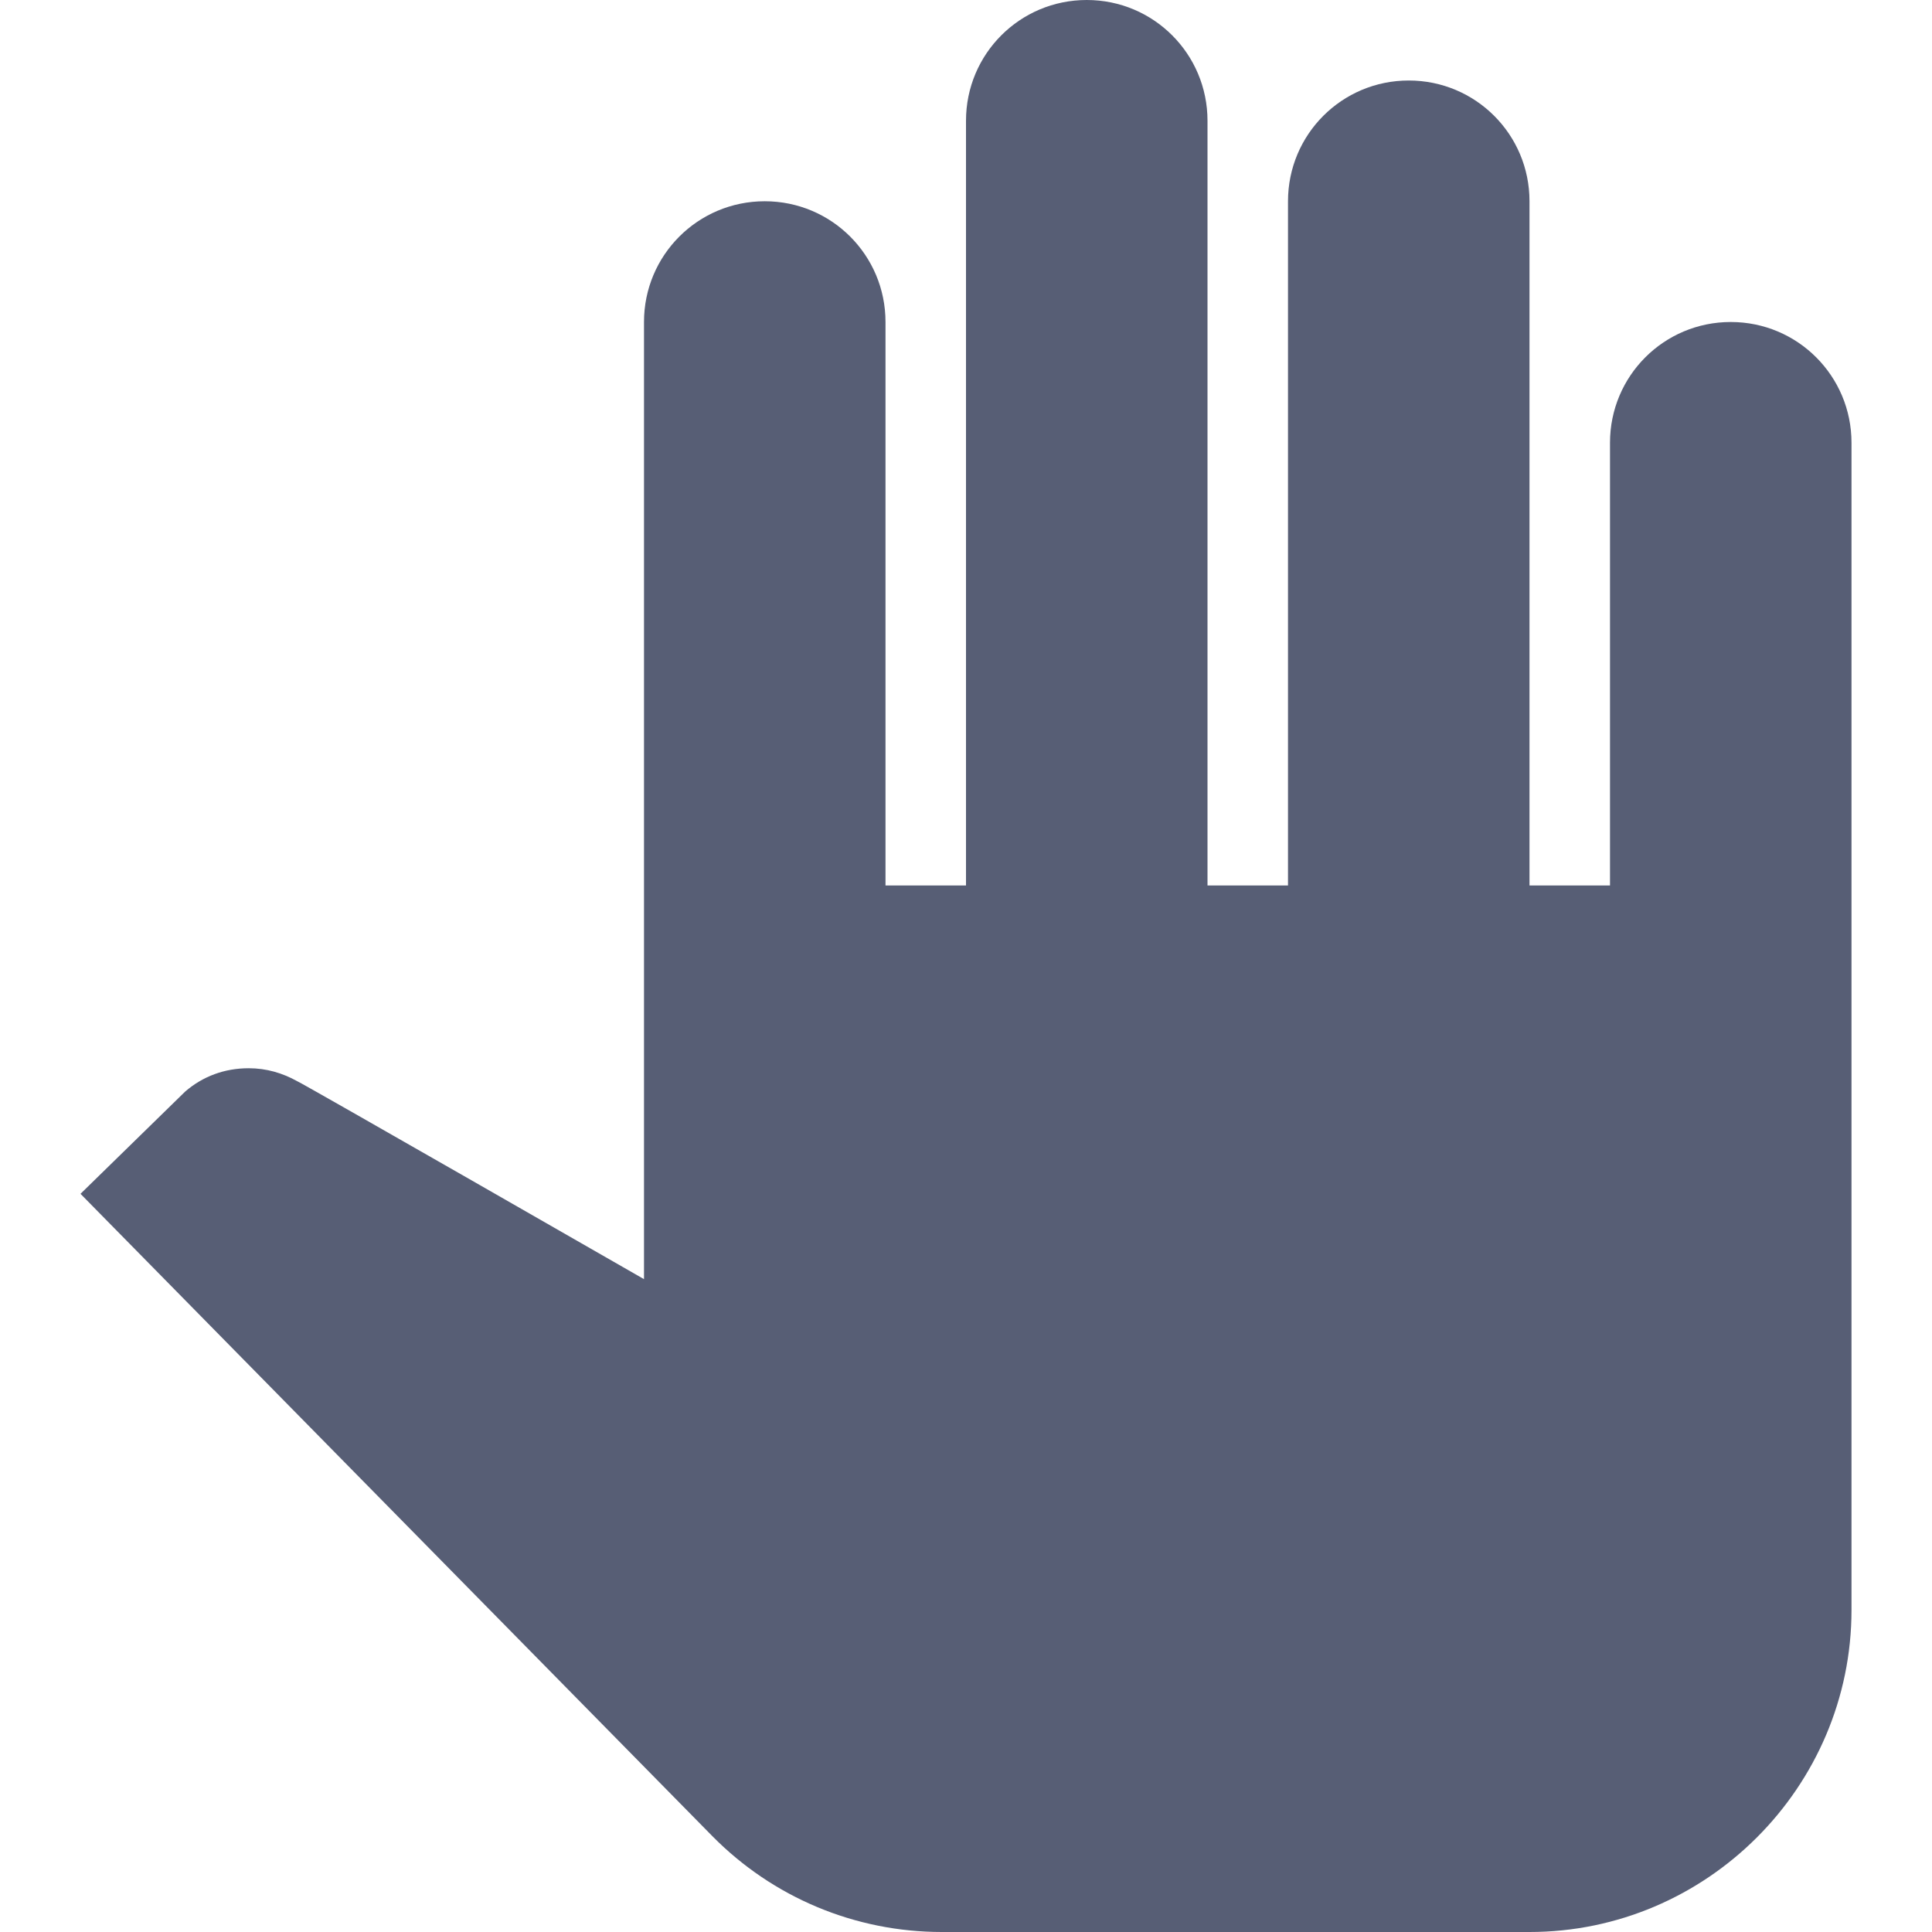
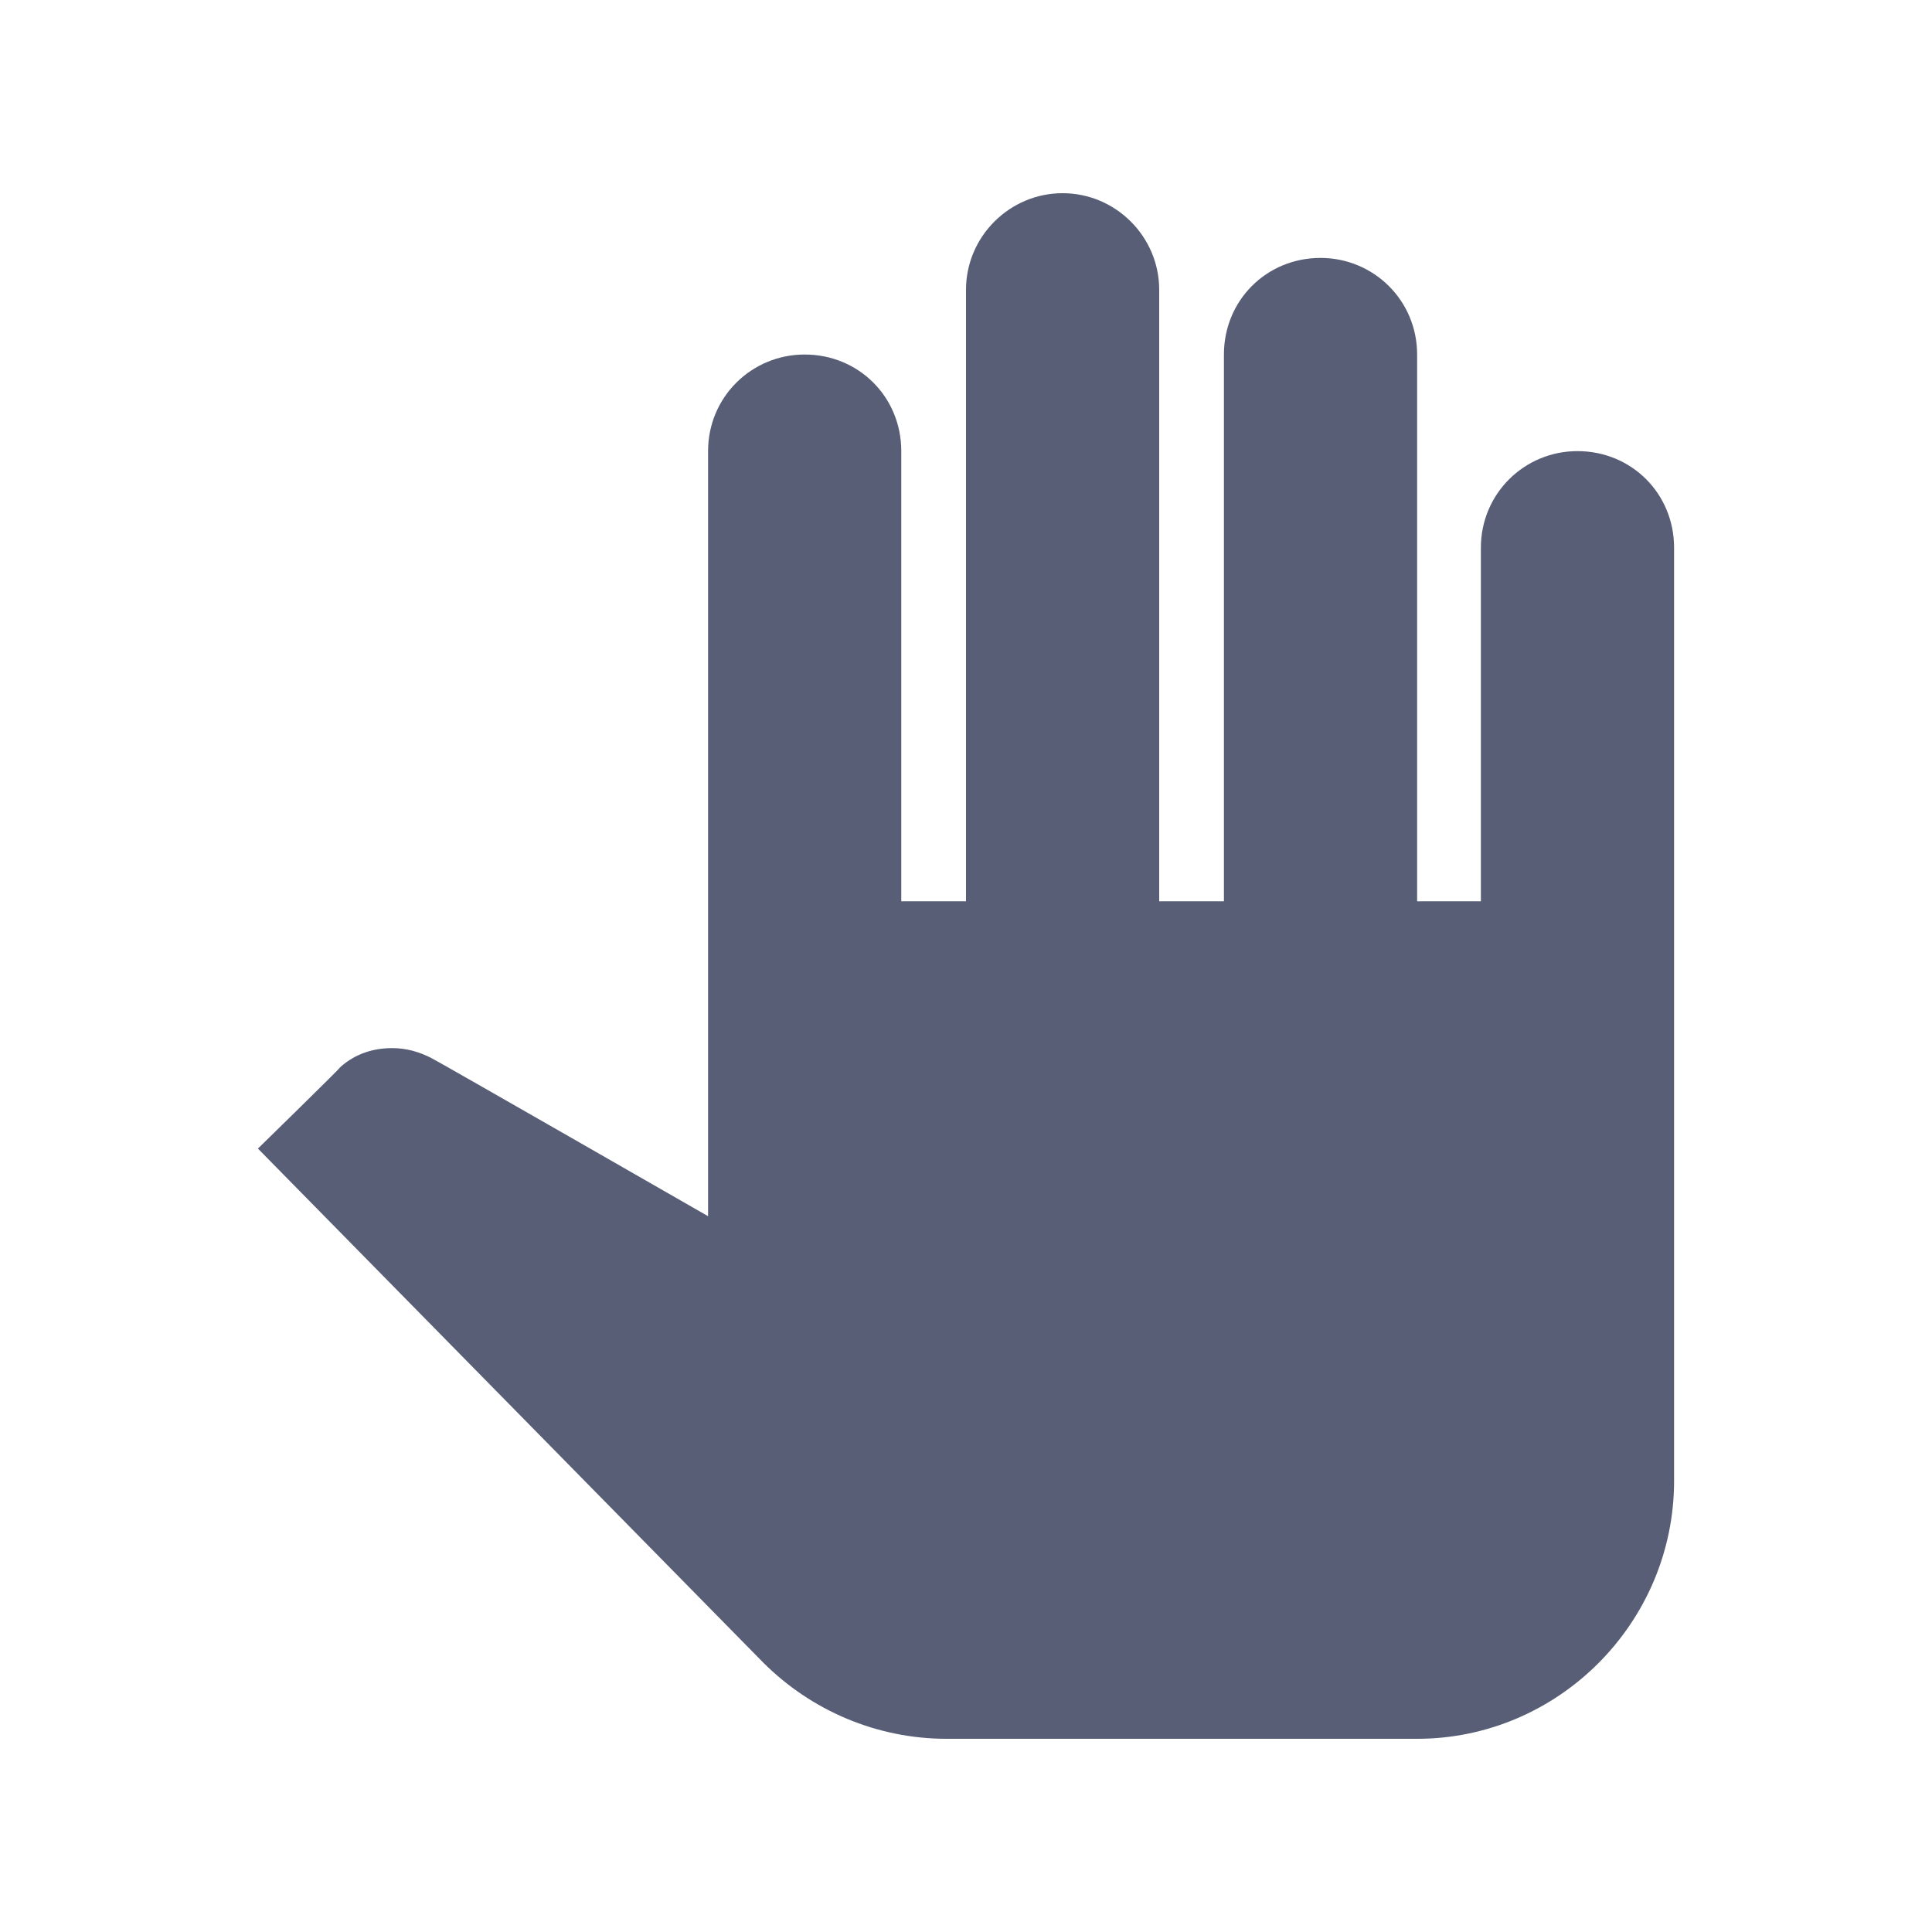
- <svg xmlns="http://www.w3.org/2000/svg" width="20px" height="20px" viewBox="0 0 24 24">
-   <g fill="none" fill-rule="evenodd">
-     <path fill="#575E75" d="M23 5.5V20c0 2.2-1.8 4-4 4h-7.3c-1.08 0-2.1-.43-2.85-1.19L1 14.83s1.26-1.23 1.3-1.27c.22-.19.49-.29.79-.29.22 0 .42.06.6.16.04.01 4.31 2.46 4.31 2.46V4c0-.83.67-1.5 1.5-1.5S11 3.17 11 4v7h1V1.5c0-.83.67-1.5 1.5-1.5S15 .67 15 1.5V11h1V2.5c0-.83.67-1.5 1.5-1.5s1.5.67 1.5 1.5V11h1V5.5c0-.83.67-1.5 1.5-1.5s1.5.67 1.5 1.5z" />
+ <svg xmlns="http://www.w3.org/2000/svg" width="20px" height="20px" viewBox="0 0 20 20" version="1.1">
+   <g id="Page-1" stroke="none" stroke-width="1" fill="none" fill-rule="evenodd">
+     <g id="hand" fill="#575E75">
+       <path d="M 17.33,5.67 L 17.33,15.33 C 17.33,16.8 16.13,18 14.67,18 L 9.8,18 C 9.08,18 8.4,17.71 7.9,17.21 L 2.67,11.89 C 2.67,11.89 3.51,11.07 3.53,11.04 C 3.68,10.91 3.86,10.85 4.06,10.85 C 4.21,10.85 4.34,10.89 4.46,10.95 C 4.49,10.96 7.33,12.59 7.33,12.59 L 7.33,4.67 C 7.33,4.11 7.78,3.67 8.33,3.67 C 8.89,3.67 9.33,4.11 9.33,4.67 L 9.33,9.33 L 10,9.33 L 10,3 C 10,2.45 10.45,2 11,2 C 11.55,2 12,2.45 12,3 L 12,9.33 L 12.67,9.33 L 12.67,3.67 C 12.67,3.11 13.11,2.67 13.67,2.67 C 14.22,2.67 14.67,3.11 14.67,3.67 L 14.67,9.33 L 15.33,9.33 L 15.33,5.67 C 15.33,5.11 15.78,4.67 16.33,4.67 C 16.89,4.67 17.33,5.11 17.33,5.67 z" id="hand-icon" />
+     </g>
  </g>
</svg>
